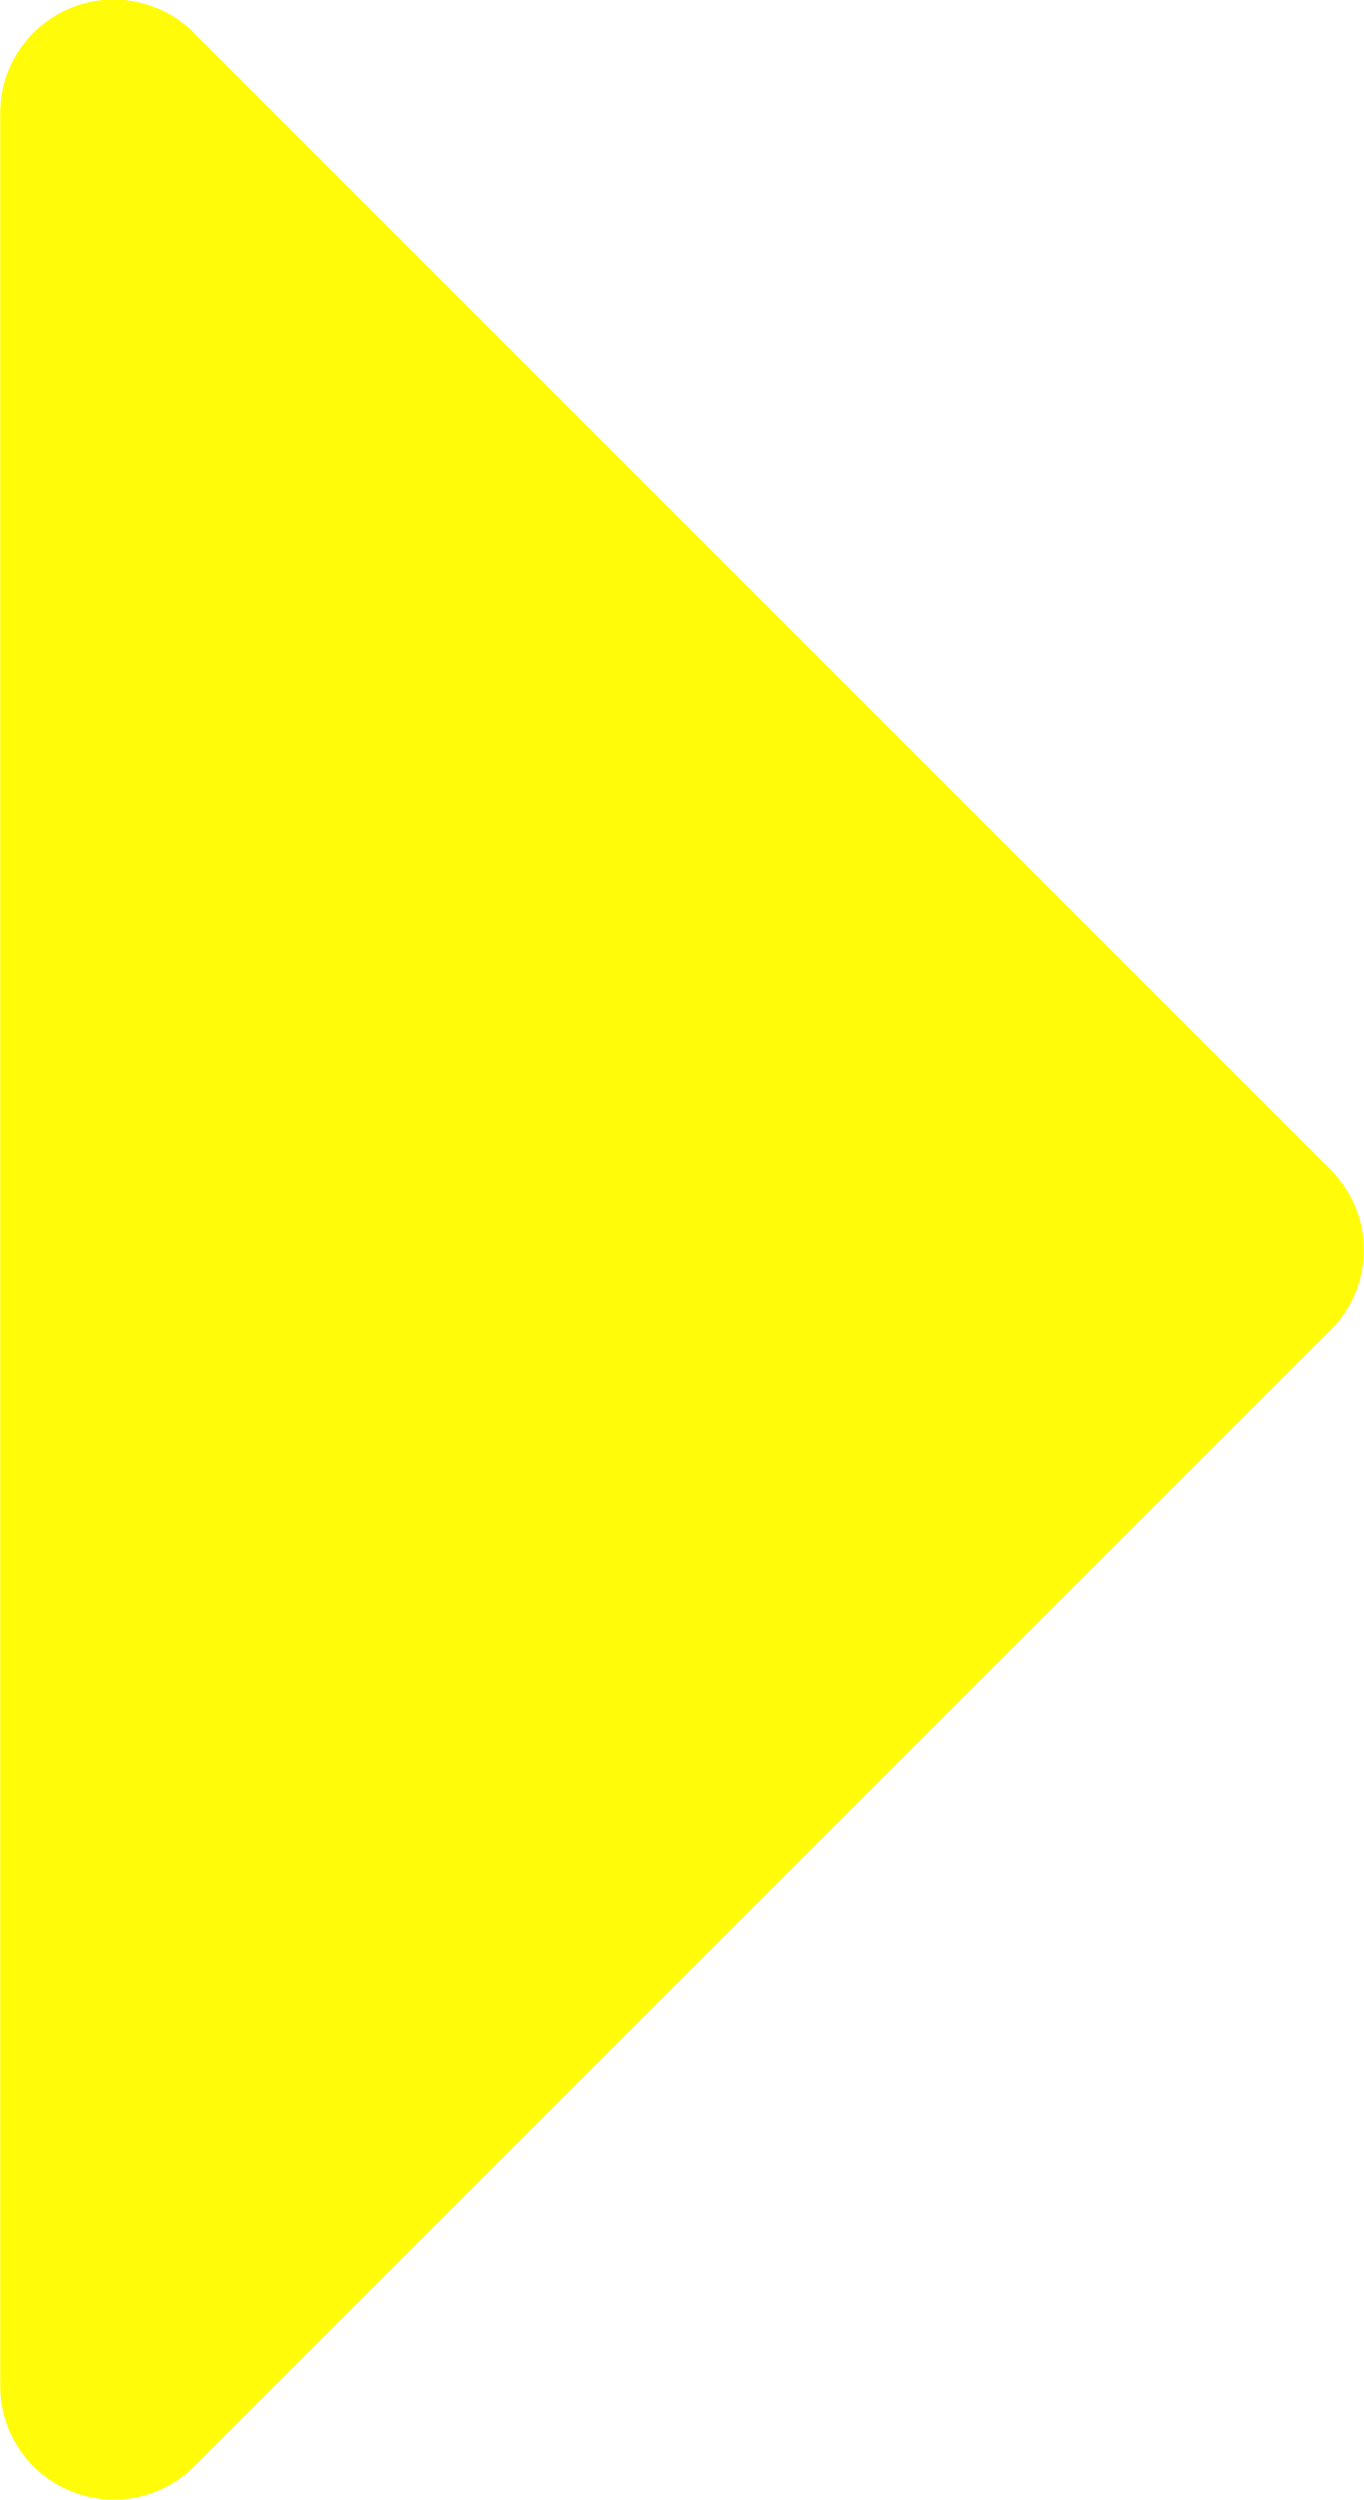
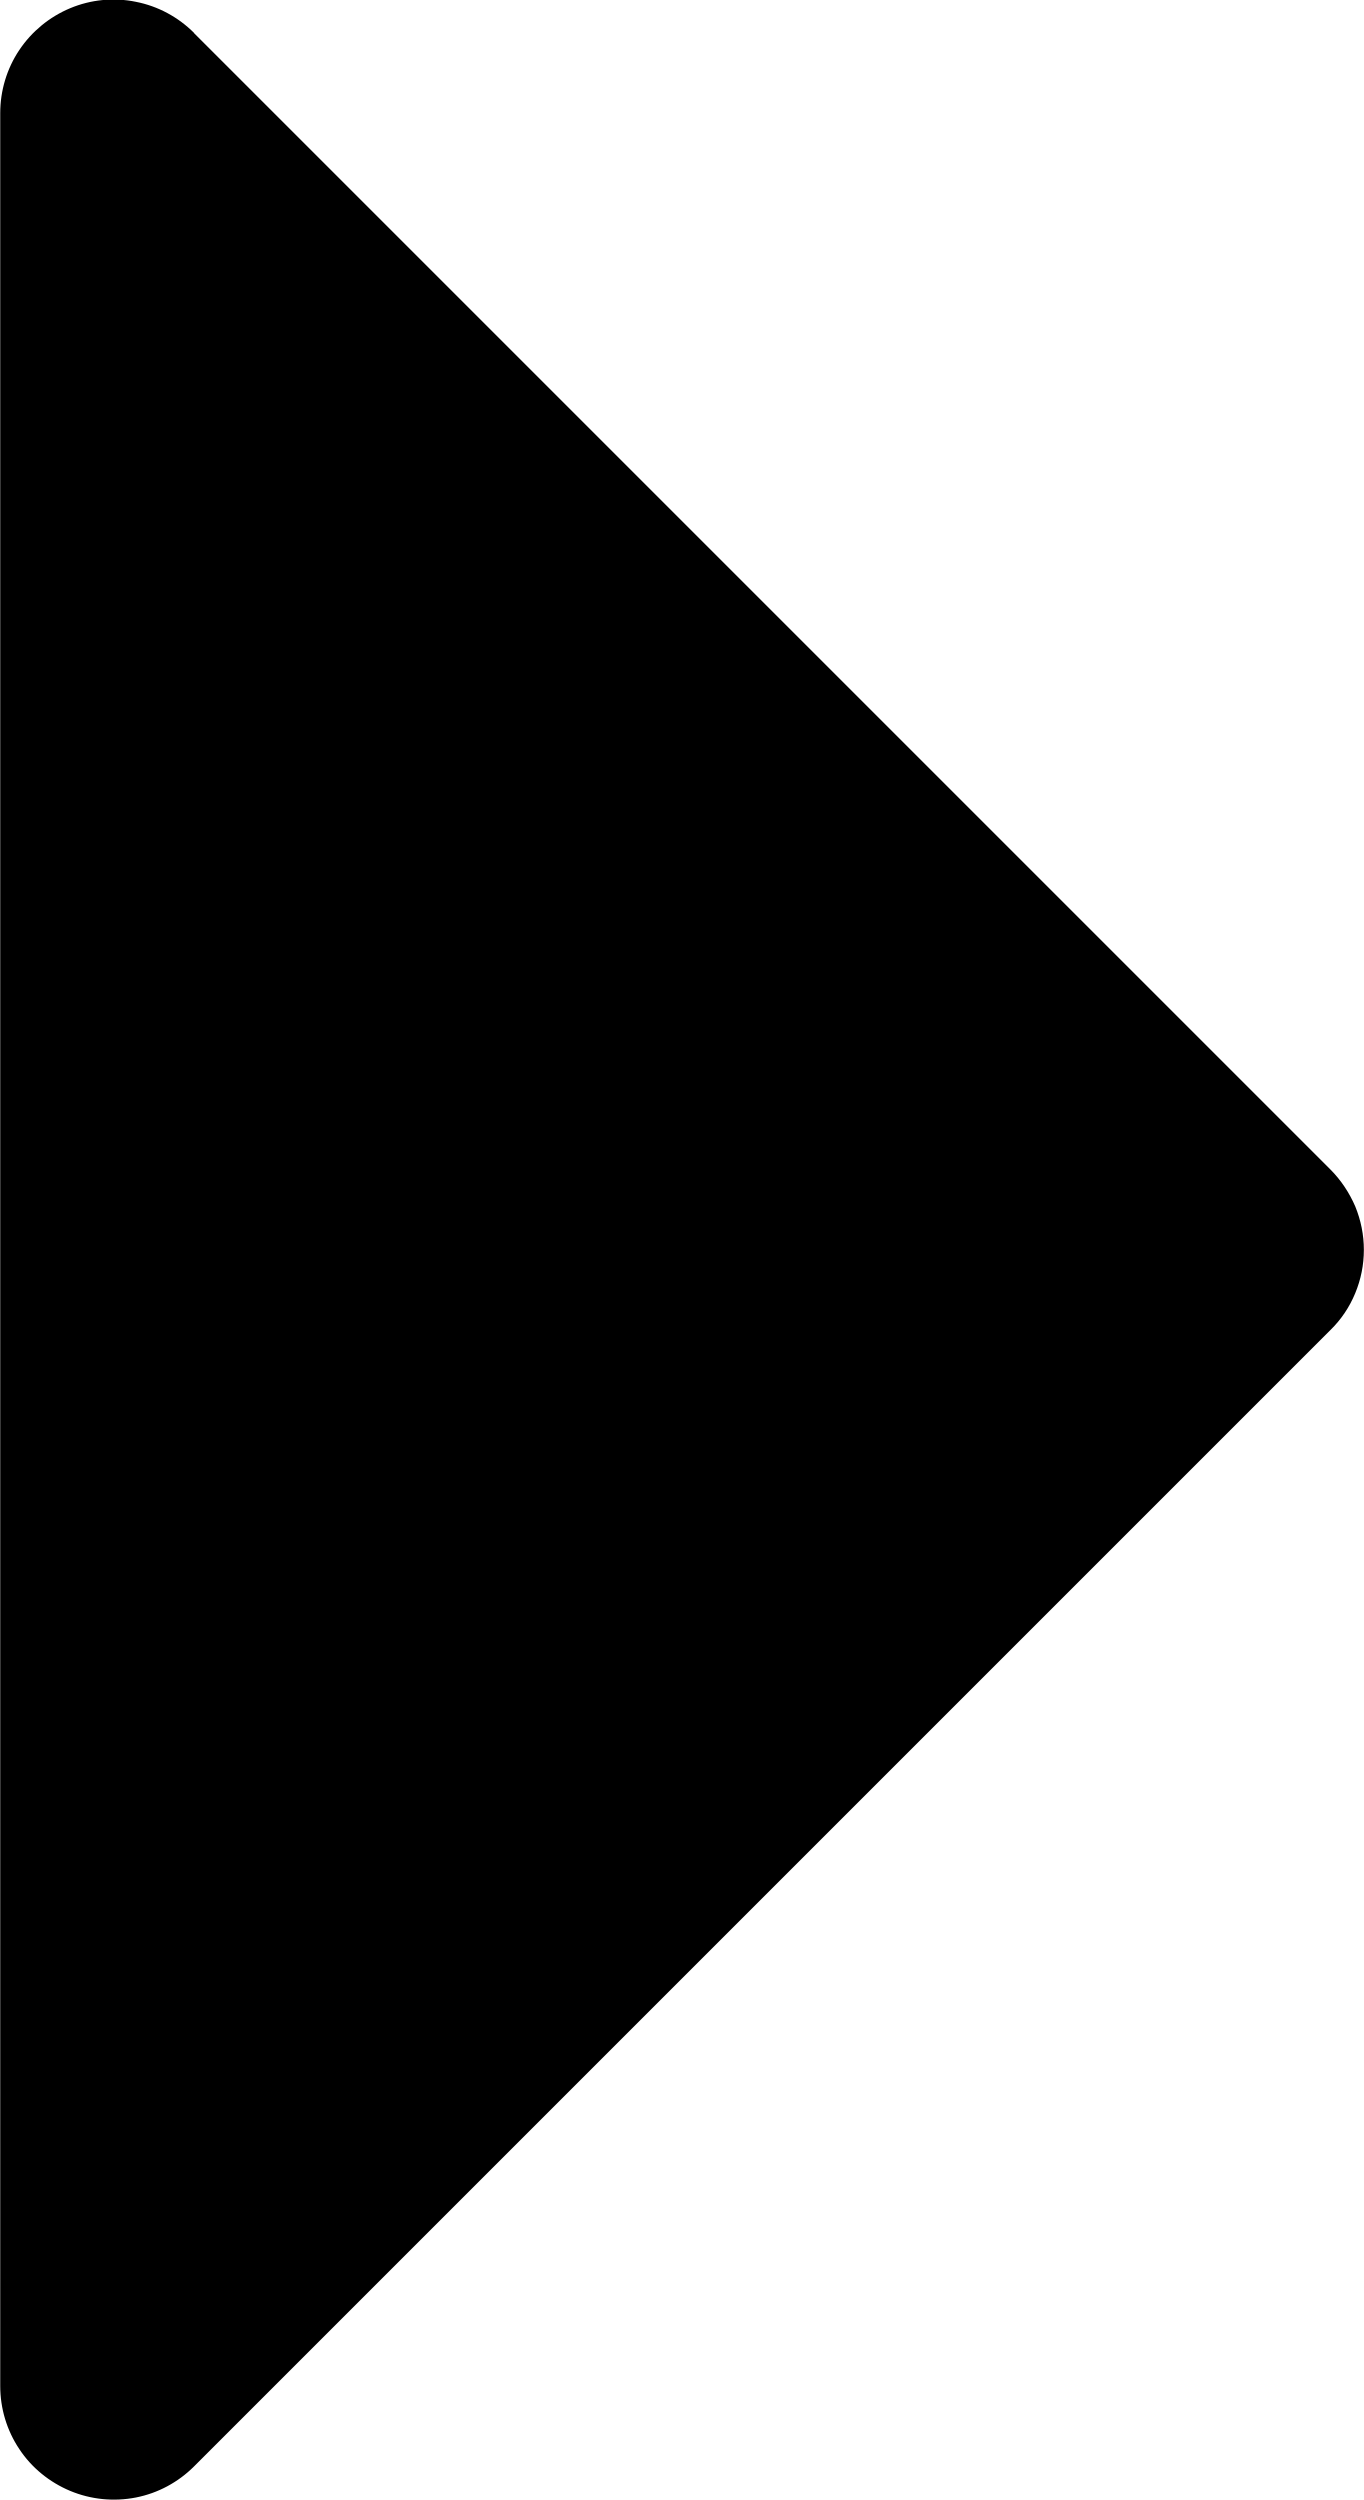
<svg xmlns="http://www.w3.org/2000/svg" fill="none" height="11" viewBox="0 0 6 11" width="6">
-   <path d="m.854.146 5 5c.046.046.083.102.109.162.025.061.038.126.038.191 0 .066-.013.131-.038.191-.025.061-.062.116-.109.162l-5 5c-.07.07-.159.118-.256.137-.097.019-.198.009-.289-.029-.091-.038-.17-.102-.224-.184-.055-.082-.084-.179-.084-.278l-0-10c-0-.099.029-.196.084-.278.055-.082.133-.146.224-.184.091-.038.192-.048.289-.028.097.019.186.067.256.137z" fill="#fffb09" />
+   <path d="m.854.146 5 5c.046.046.083.102.109.162.025.061.038.126.038.191 0 .066-.013.131-.038.191-.025.061-.062.116-.109.162l-5 5c-.07.07-.159.118-.256.137-.097.019-.198.009-.289-.029-.091-.038-.17-.102-.224-.184-.055-.082-.084-.179-.084-.278l-0-10c-0-.099.029-.196.084-.278.055-.082.133-.146.224-.184.091-.038.192-.048.289-.028.097.019.186.067.256.137z" fill="currentColor" />
</svg>
